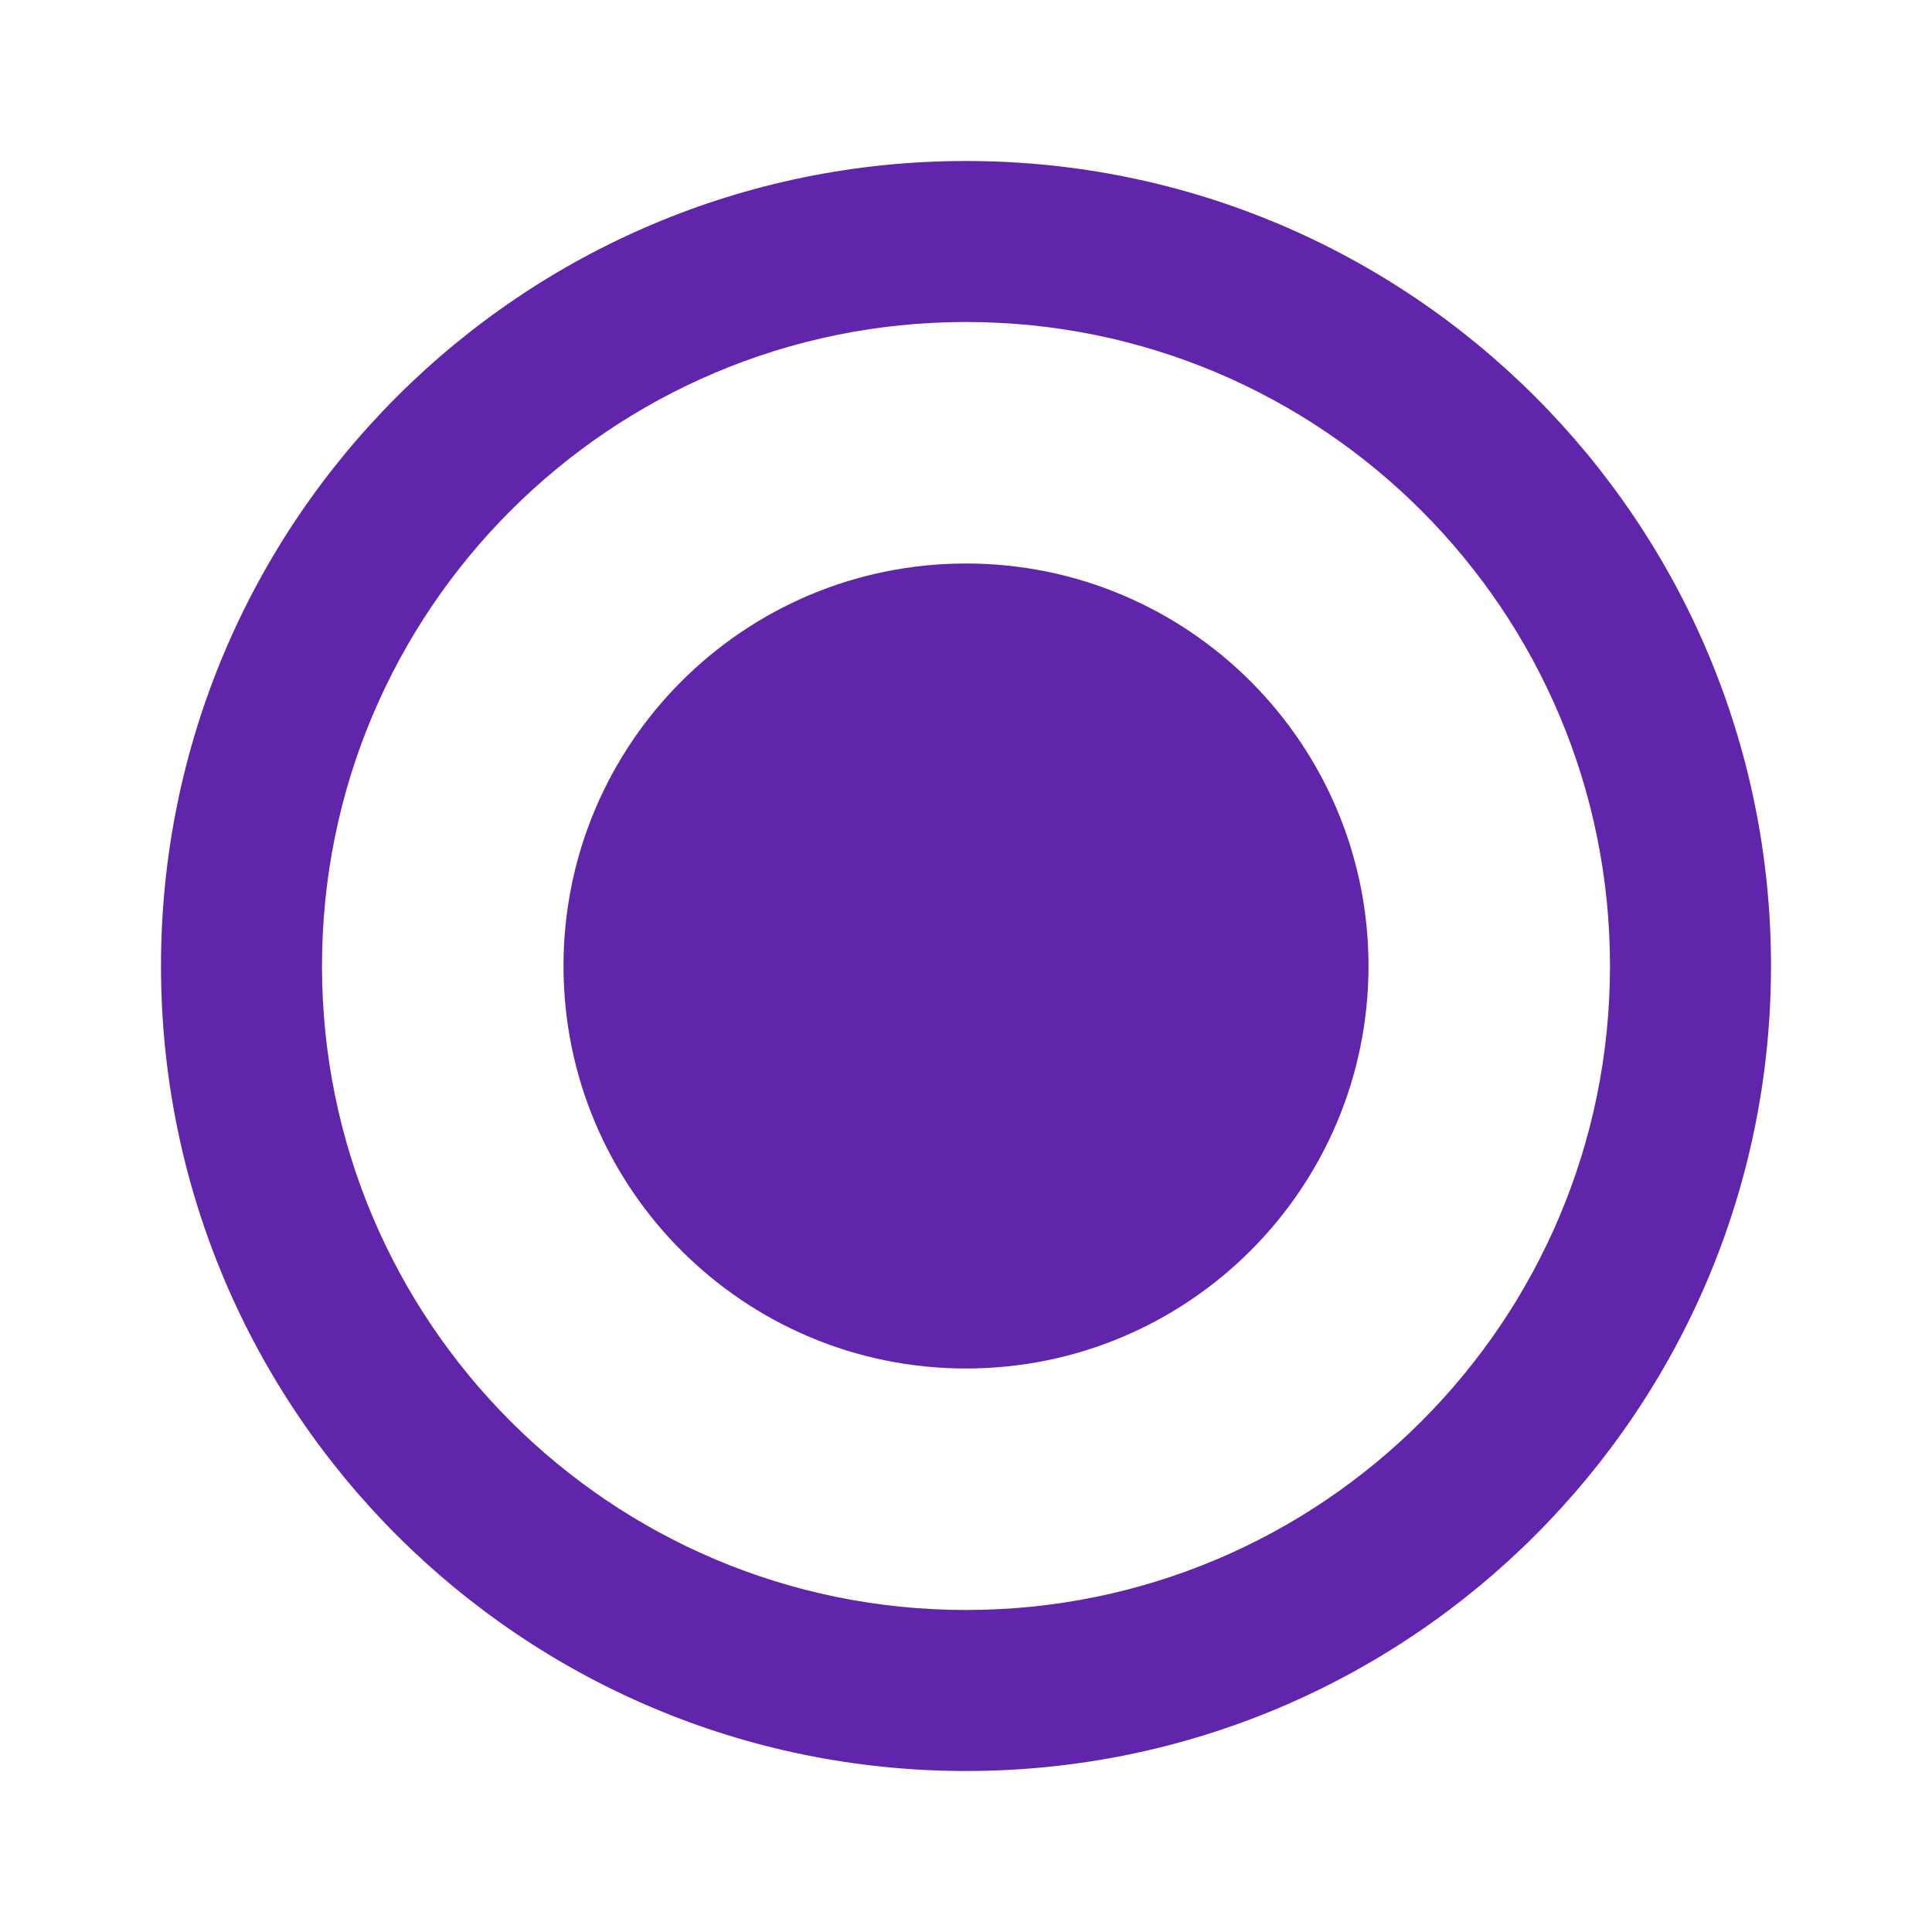
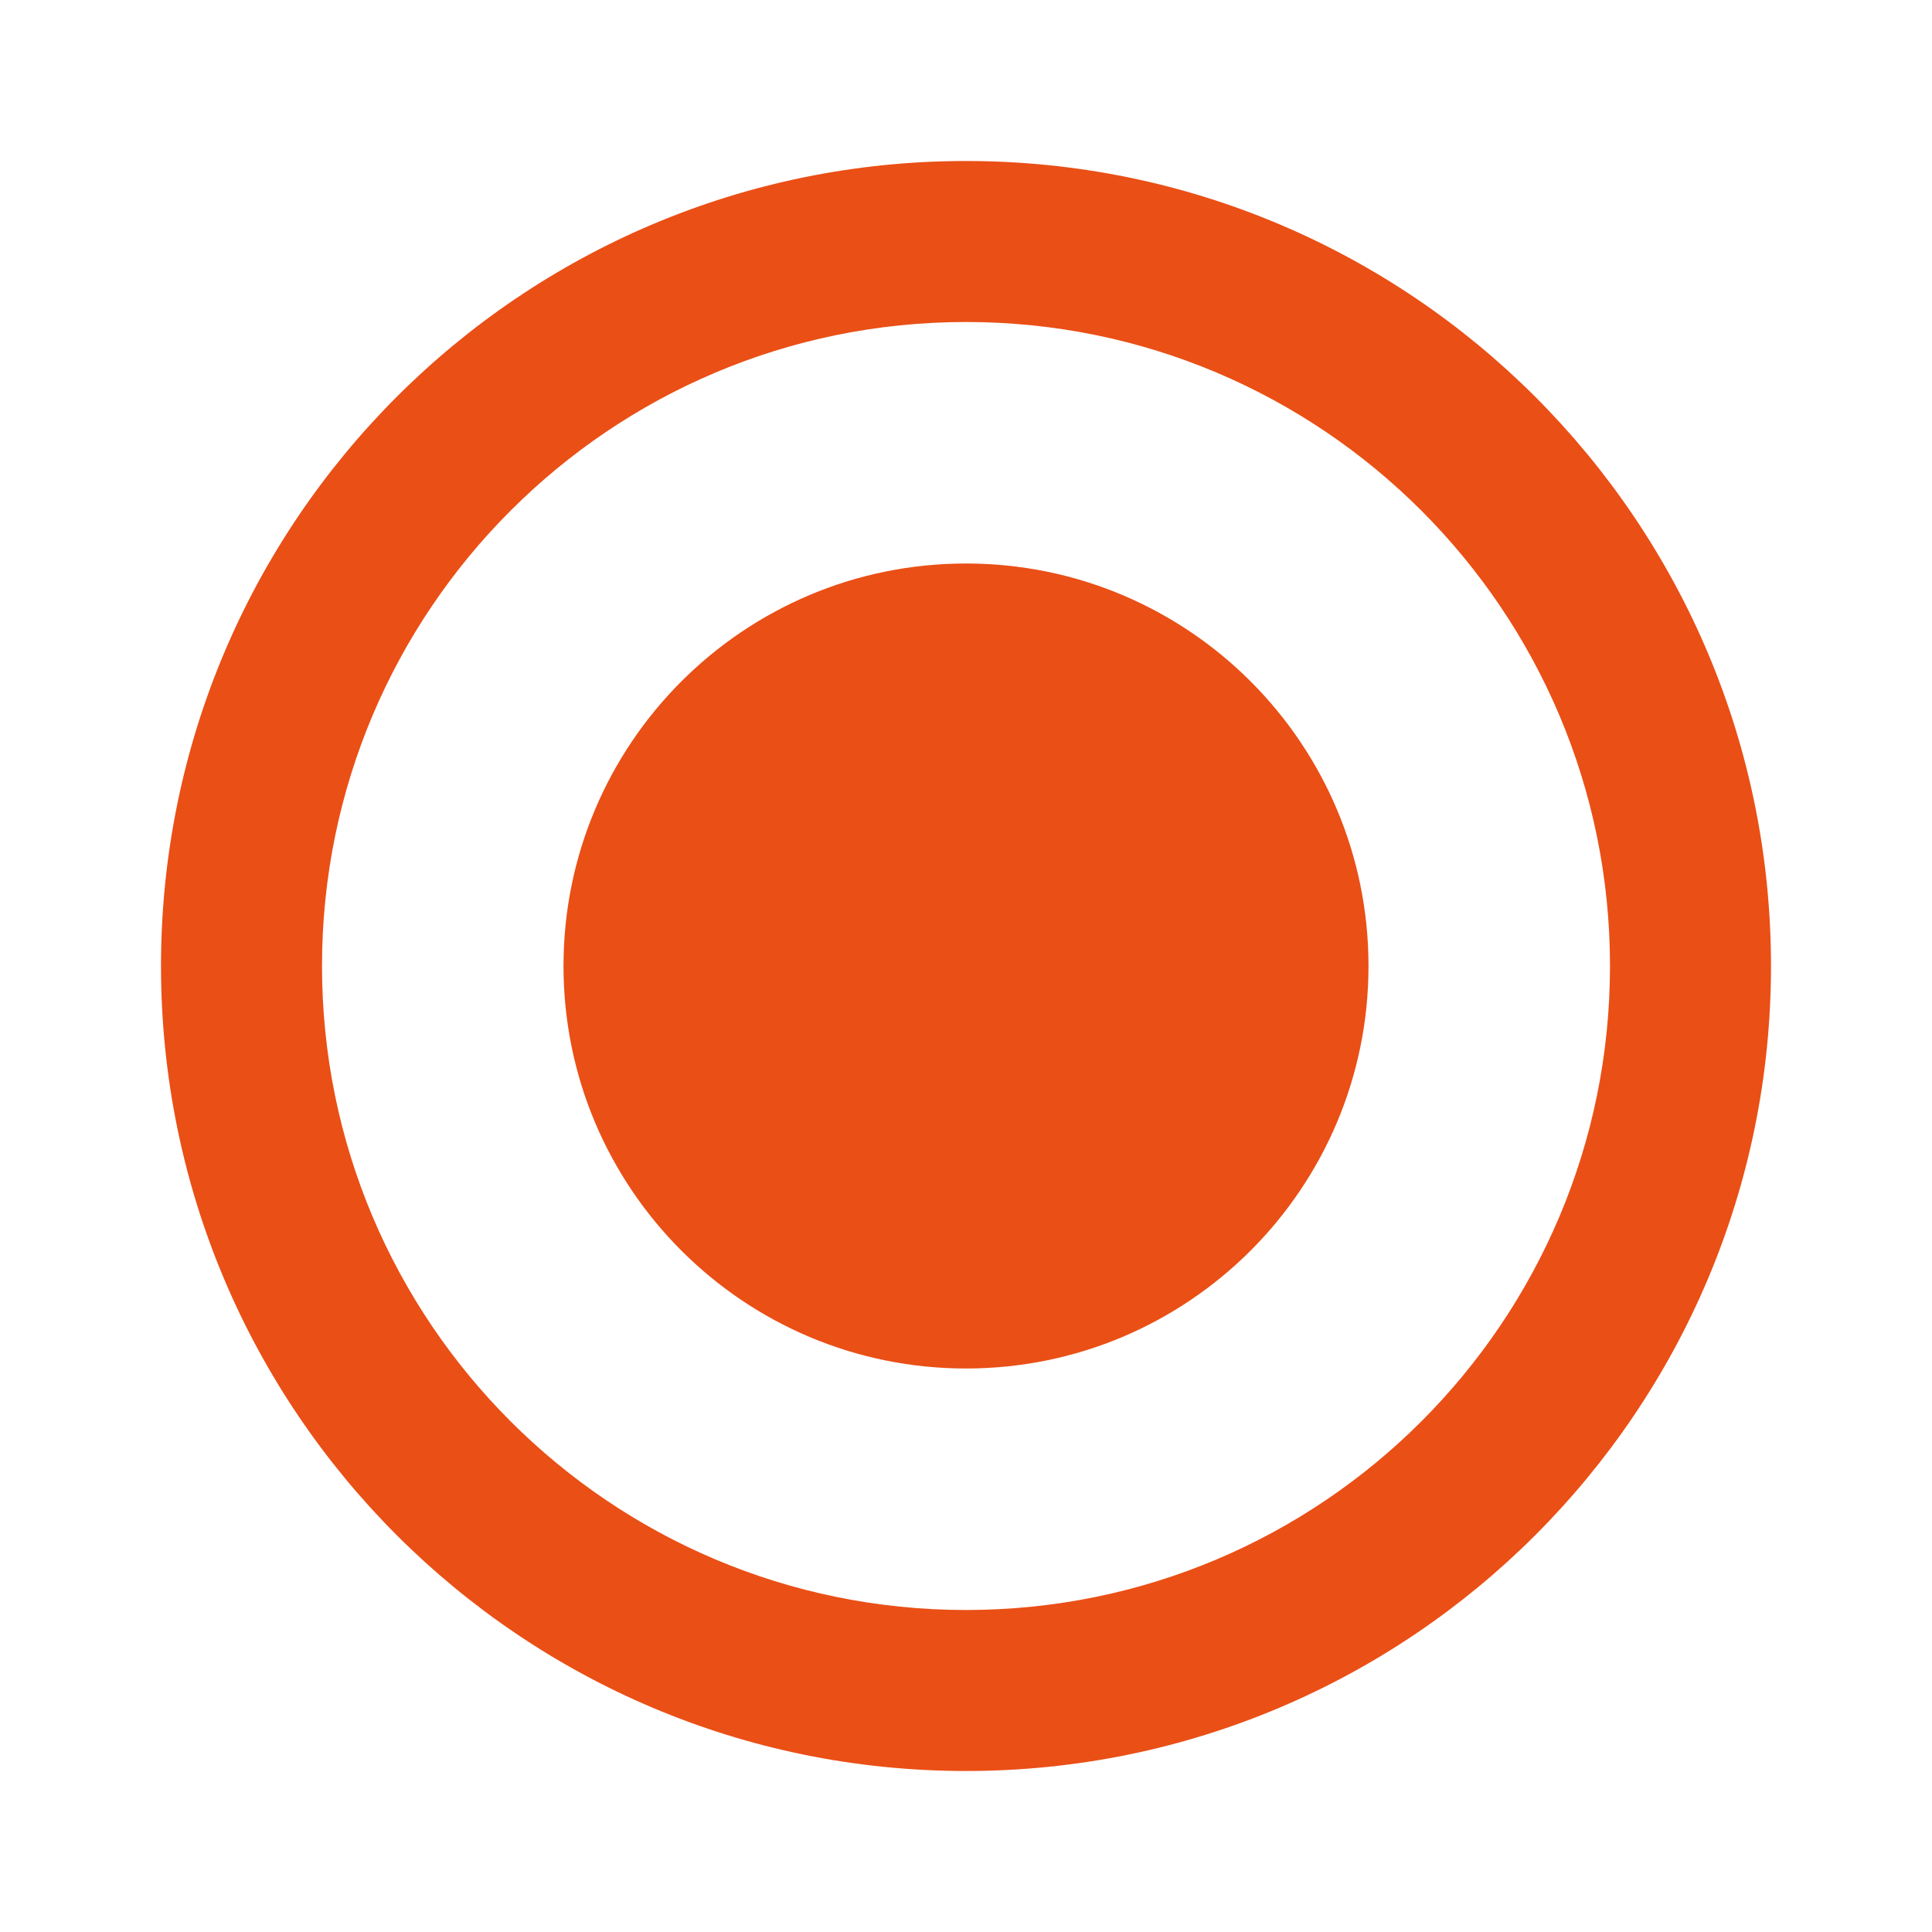
<svg xmlns="http://www.w3.org/2000/svg" viewBox="0 0 24 24" width="20" height="20">
  <path fill="none" d="M0 0h24v24H0z" />
-   <path fill="#6025AA" d="M12 22C6.477 22 2 17.523 2 12S6.477 2 12 2s10 4.477 10 10-4.477 10-10 10zm0-2a8 8 0 1 0 0-16 8 8 0 0 0 0 16zm0-3a5 5 0 1 1 0-10 5 5 0 0 1 0 10z" />
+   <path fill="#EA4F16" d="M12 22C6.477 22 2 17.523 2 12S6.477 2 12 2s10 4.477 10 10-4.477 10-10 10zm0-2a8 8 0 1 0 0-16 8 8 0 0 0 0 16zm0-3a5 5 0 1 1 0-10 5 5 0 0 1 0 10z" />
</svg>
